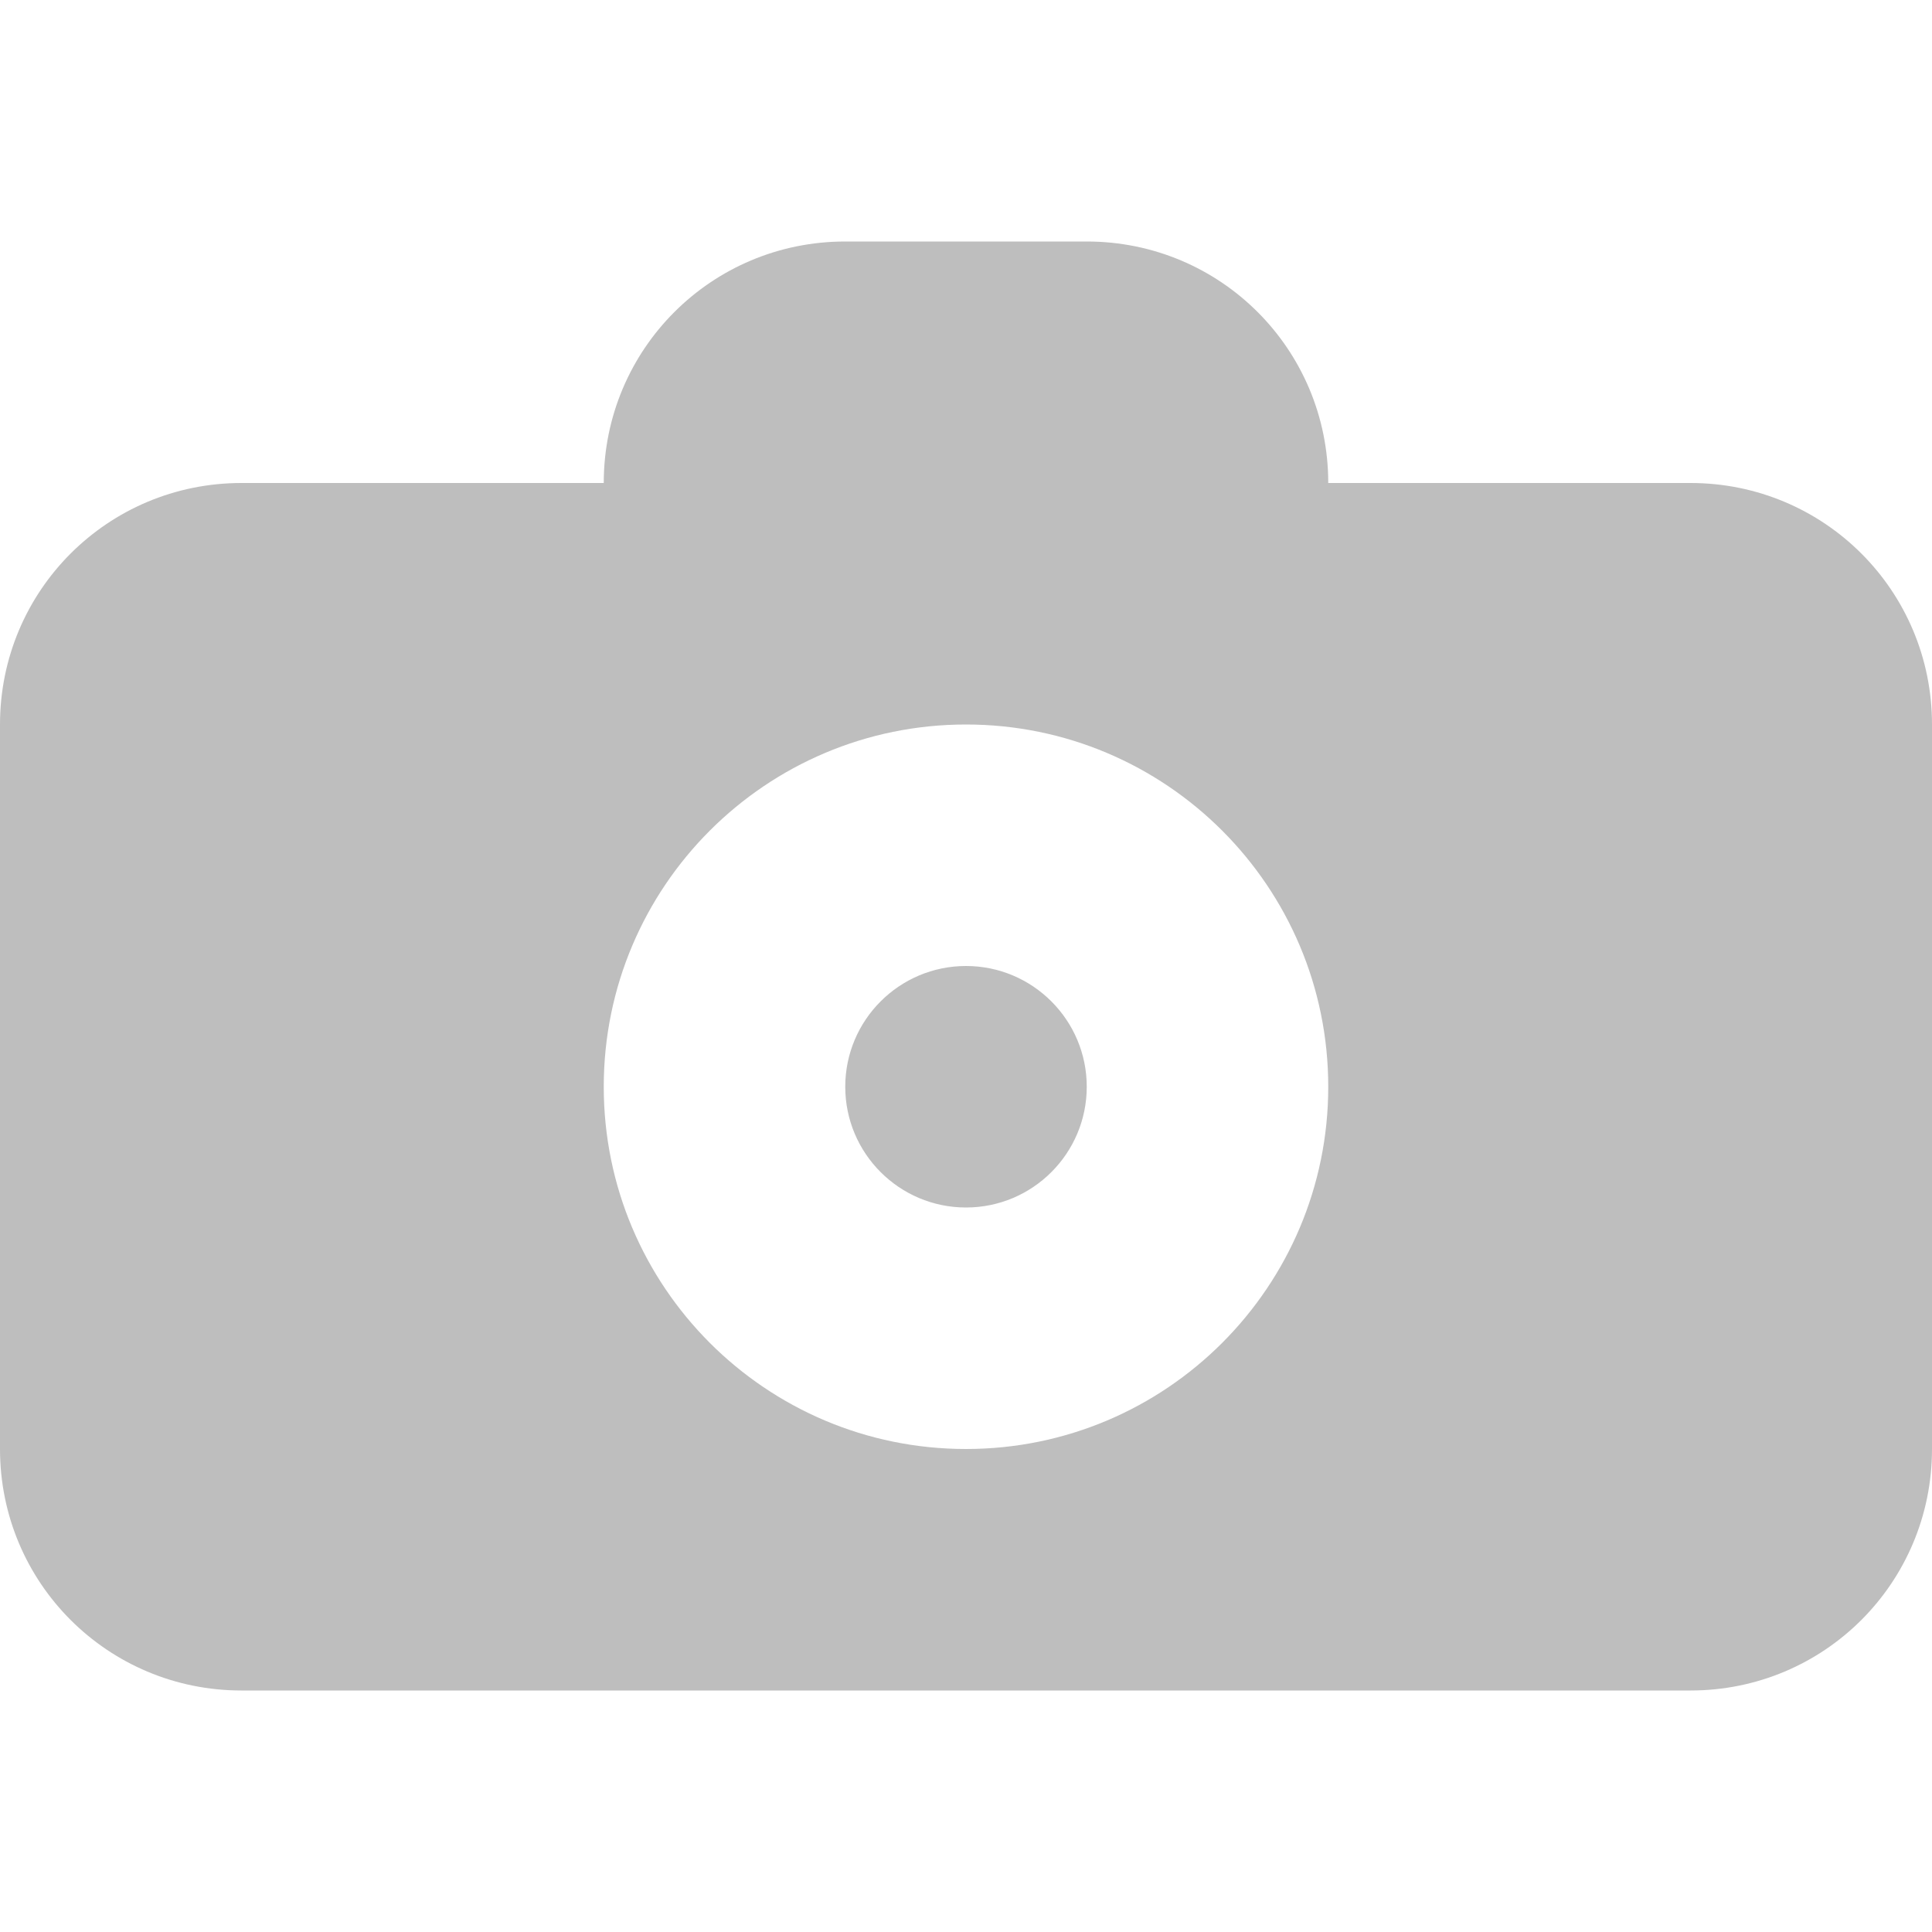
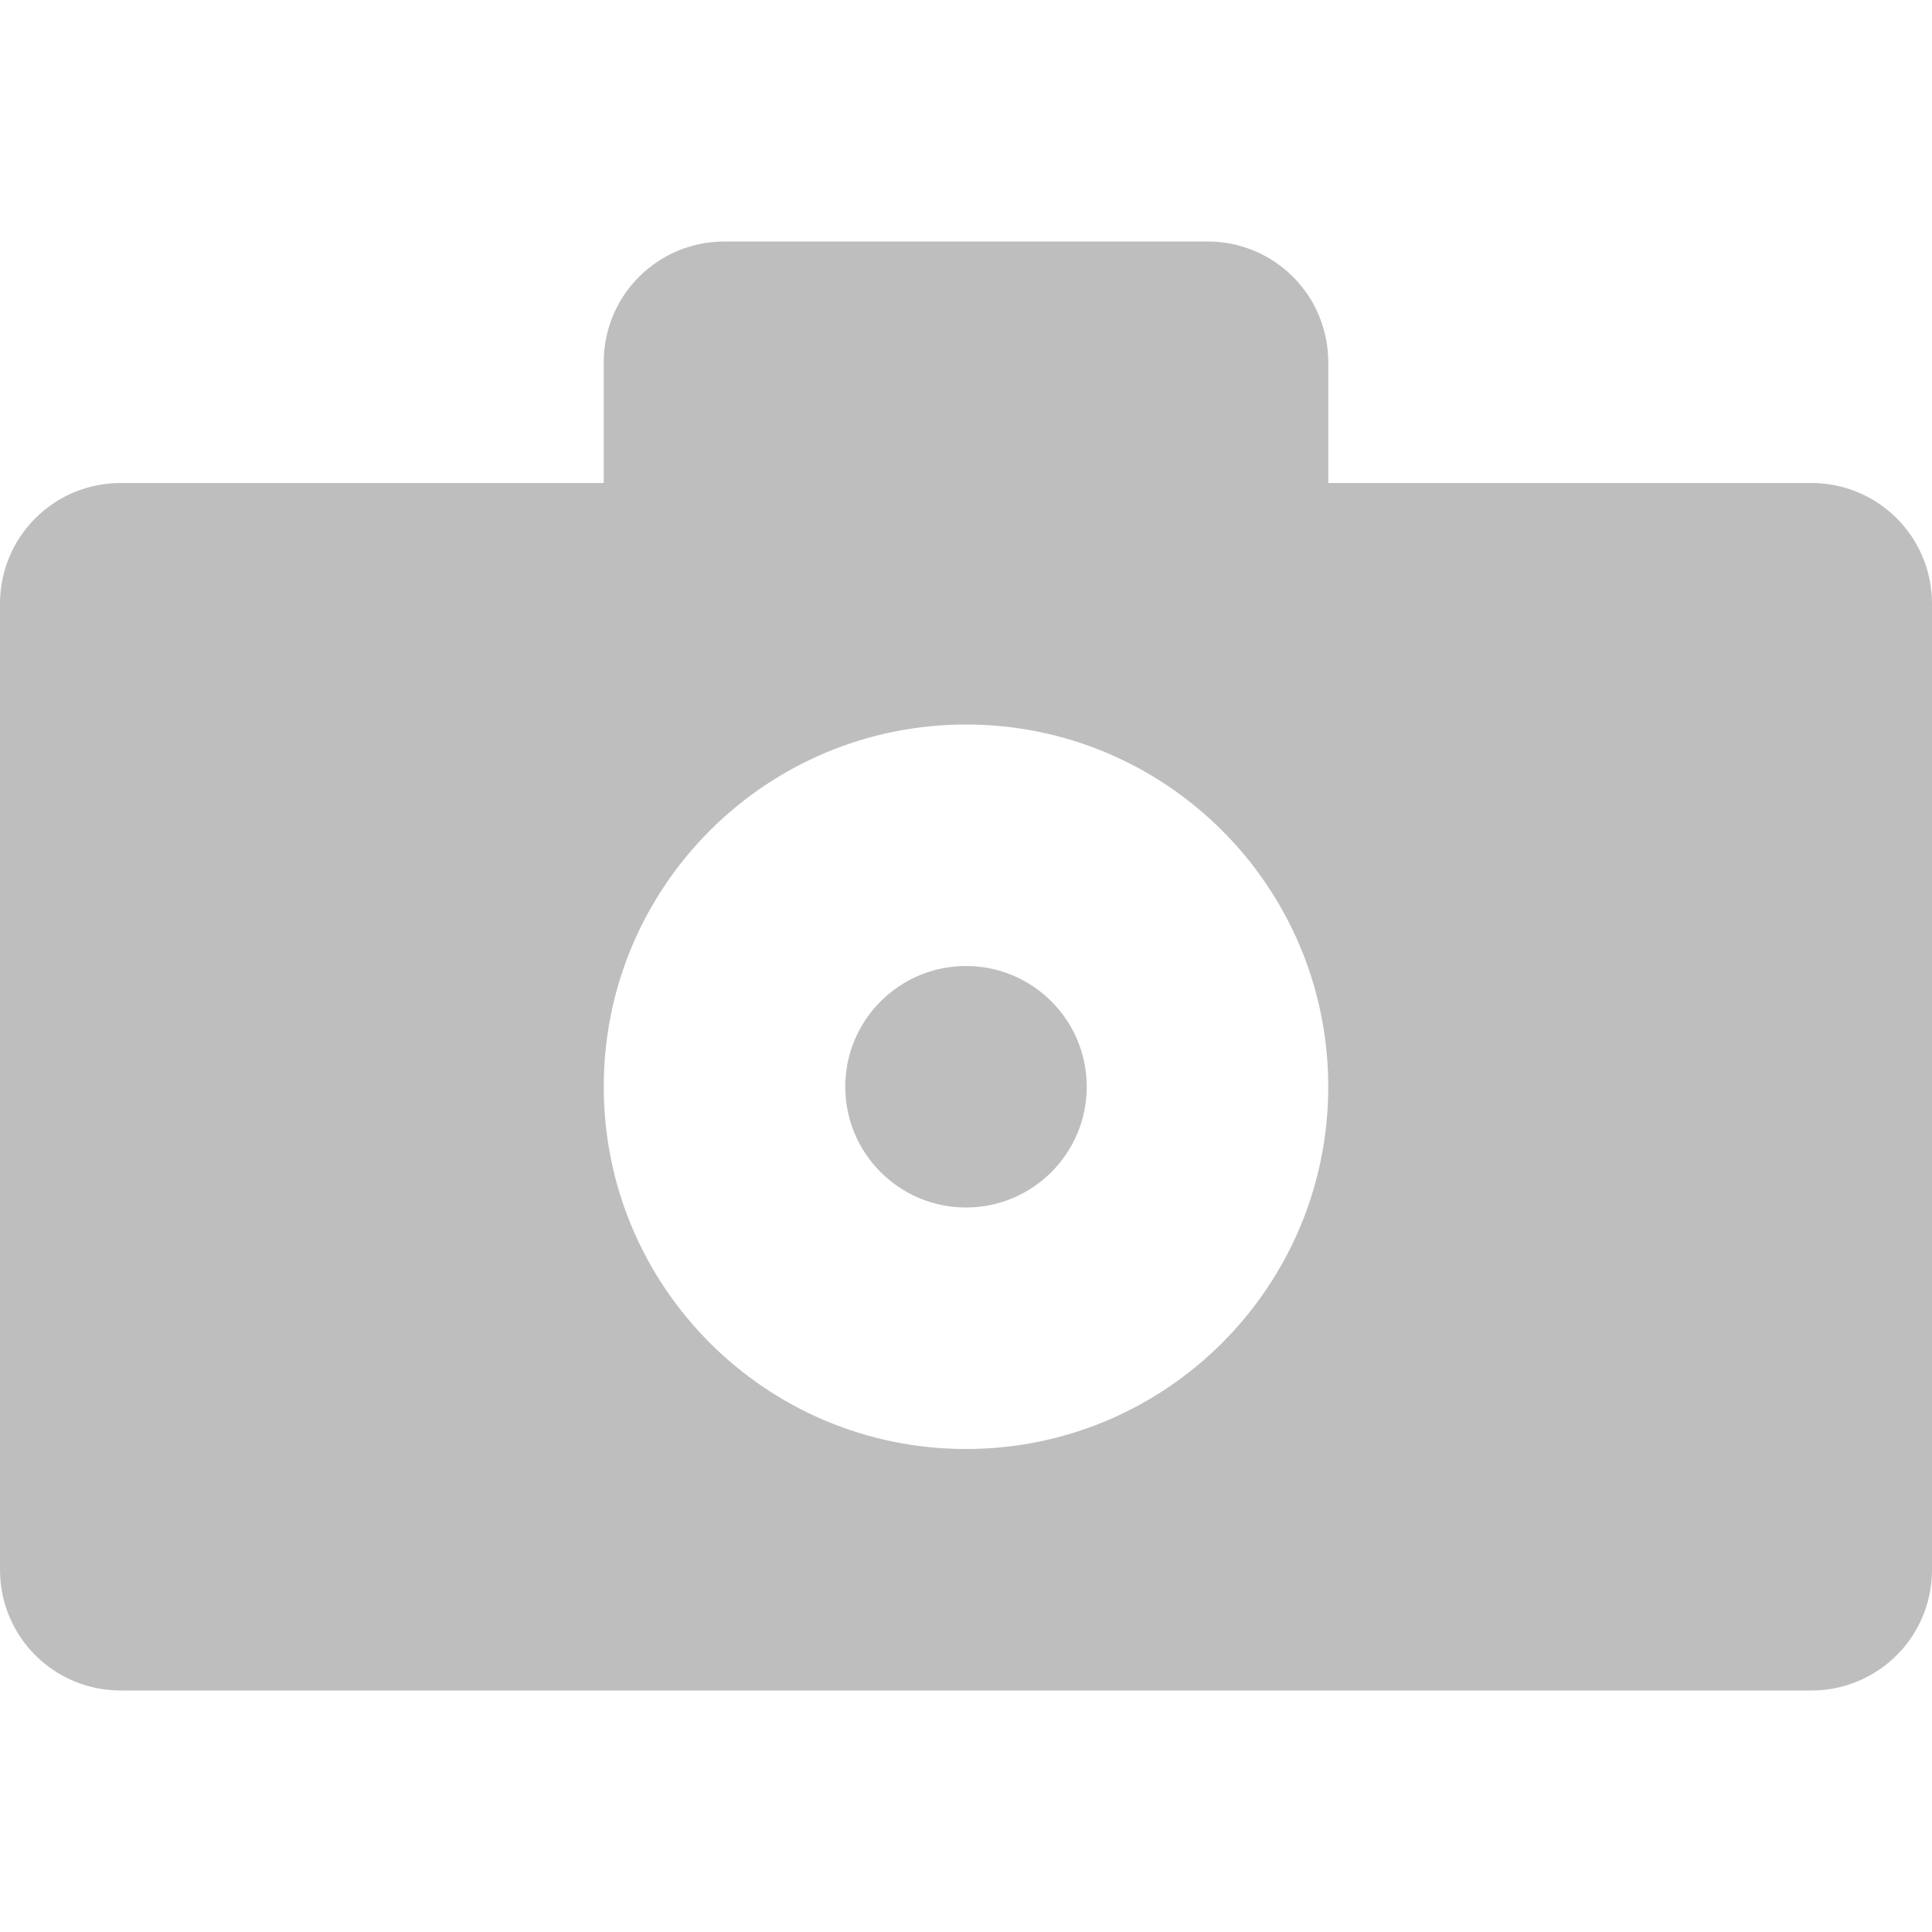
<svg xmlns="http://www.w3.org/2000/svg" version="1.1" width="16" height="16" id="svg7384">
  <defs id="defs11" />
-   <path id="path9231-9" d="m 7,2 c -1.108,0 -2,0.892 -2,2 l -3,0 C 0.892,4 1.95e-7,4.892 1.95e-7,6 L 1.95e-7,12 c 0,1.108 0.892,2 2,2 L 14,14 c 1.108,0 2,-0.892 2,-2 l 0,-6 c 0,-1.108 -0.892,-2 -2,-2 l -3,0 c 0,-1.108 -0.892,-2 -2,-2 l -2,0 z m 1,4 c 1.657,0 3,1.343 3,3 C 11,10.657 9.657,12 8,12 6.343,12 5,10.657 5,9 c 0,-1.657 1.343,-3 3,-3 z m 0,2 c -0.552,0 -1,0.448 -1,1 0,0.552 0.448,1 1,1 0.552,0 1,-0.448 1,-1 0,-0.552 -0.448,-1 -1,-1 z" style="fill:#bebebe;fill-opacity:1;fill-rule:nonzero;stroke:none;color:#bebebe;stroke-width:1;marker:none;visibility:visible;display:inline;overflow:visible;enable-background:accumulate" />
+   <g id="g4272">
+     <path d="M 6,2 C 5.446,2 5,2.446 5,3 L 5,4 1,4 C 0.446,4 0,4.446 0,5 l 0,8 c 0,0.554 0.446,1 1,1 l 14,0 c 0.554,0 1,-0.446 1,-1 L 16,5 C 16,4.446 15.554,4 15,4 L 11,4 11,3 C 11,2.446 10.554,2 10,2 L 6,2 z m 2,4 c 1.657,0 3,1.343 3,3 0,1.657 -1.343,3 -3,3 C 6.343,12 5,10.657 5,9 5,7.343 6.343,6 8,6 z M 8,8 C 7.448,8 7,8.448 7,9 7,9.552 7.448,10 8,10 8.552,10 9,9.552 9,9 9,8.448 8.552,8 8,8 z" id="rect3494" style="fill:#bebebe;fill-opacity:1;fill-rule:nonzero;stroke:none" />
+   </g>
</svg>
